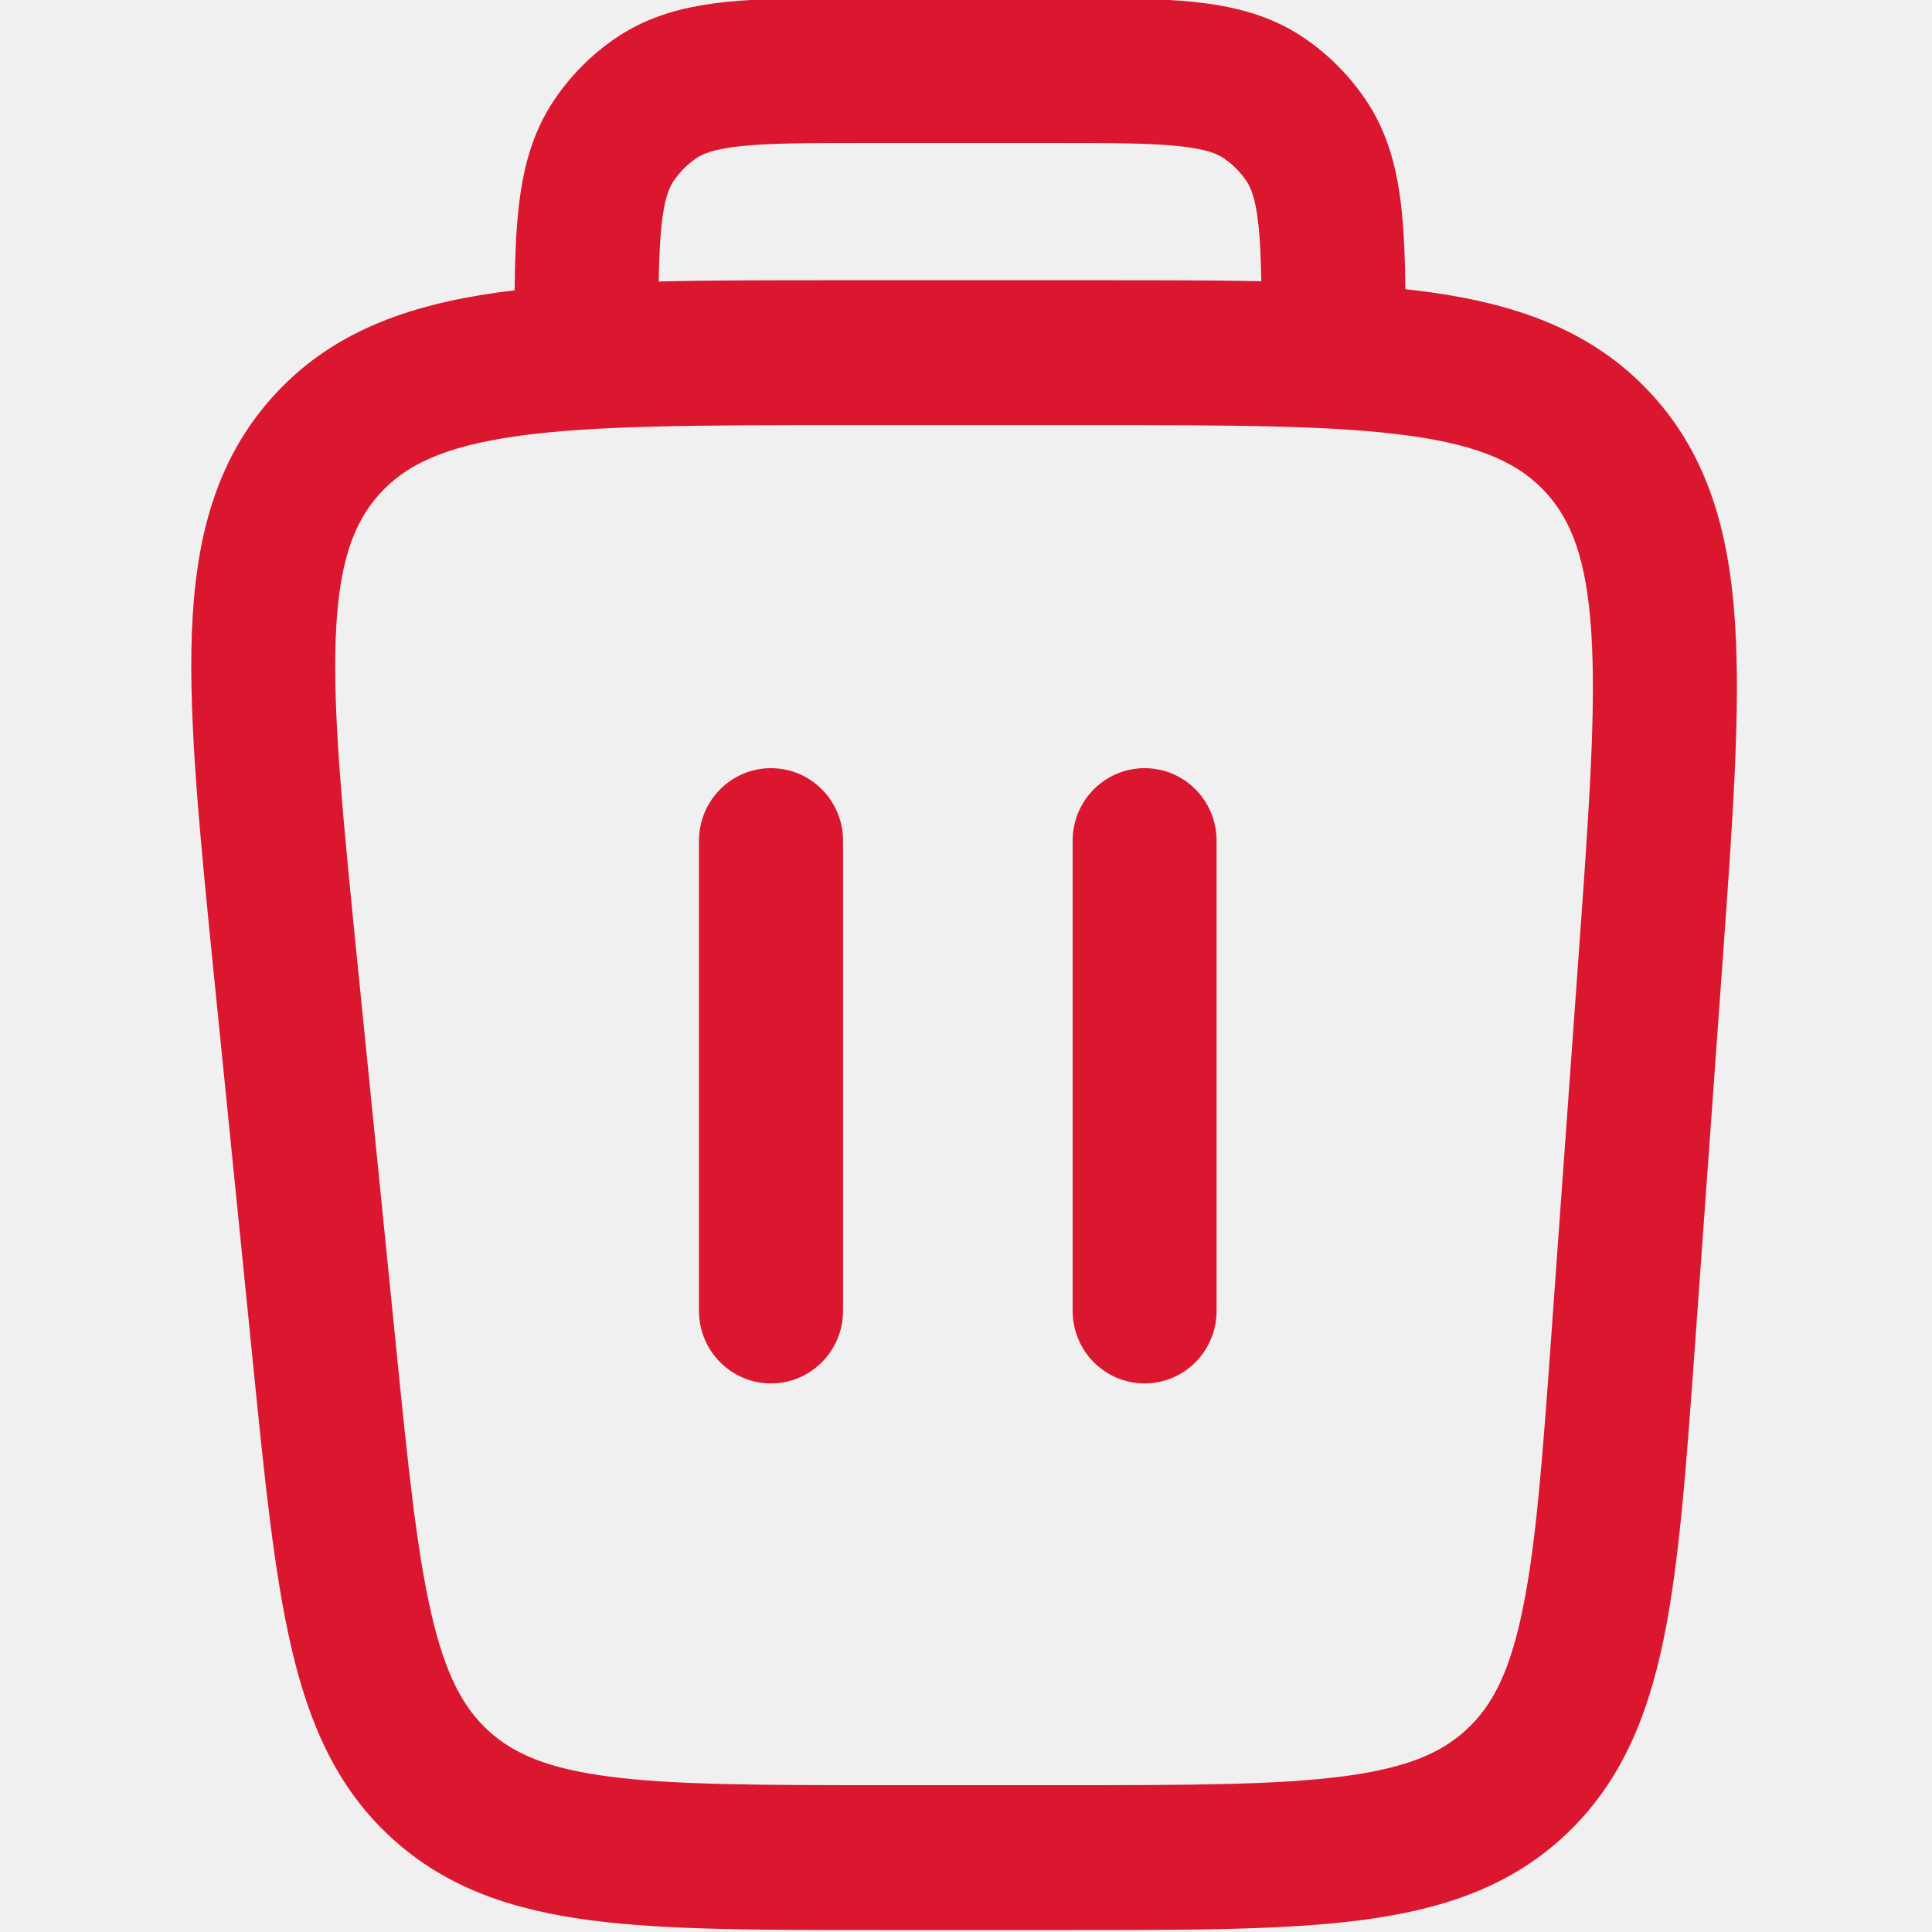
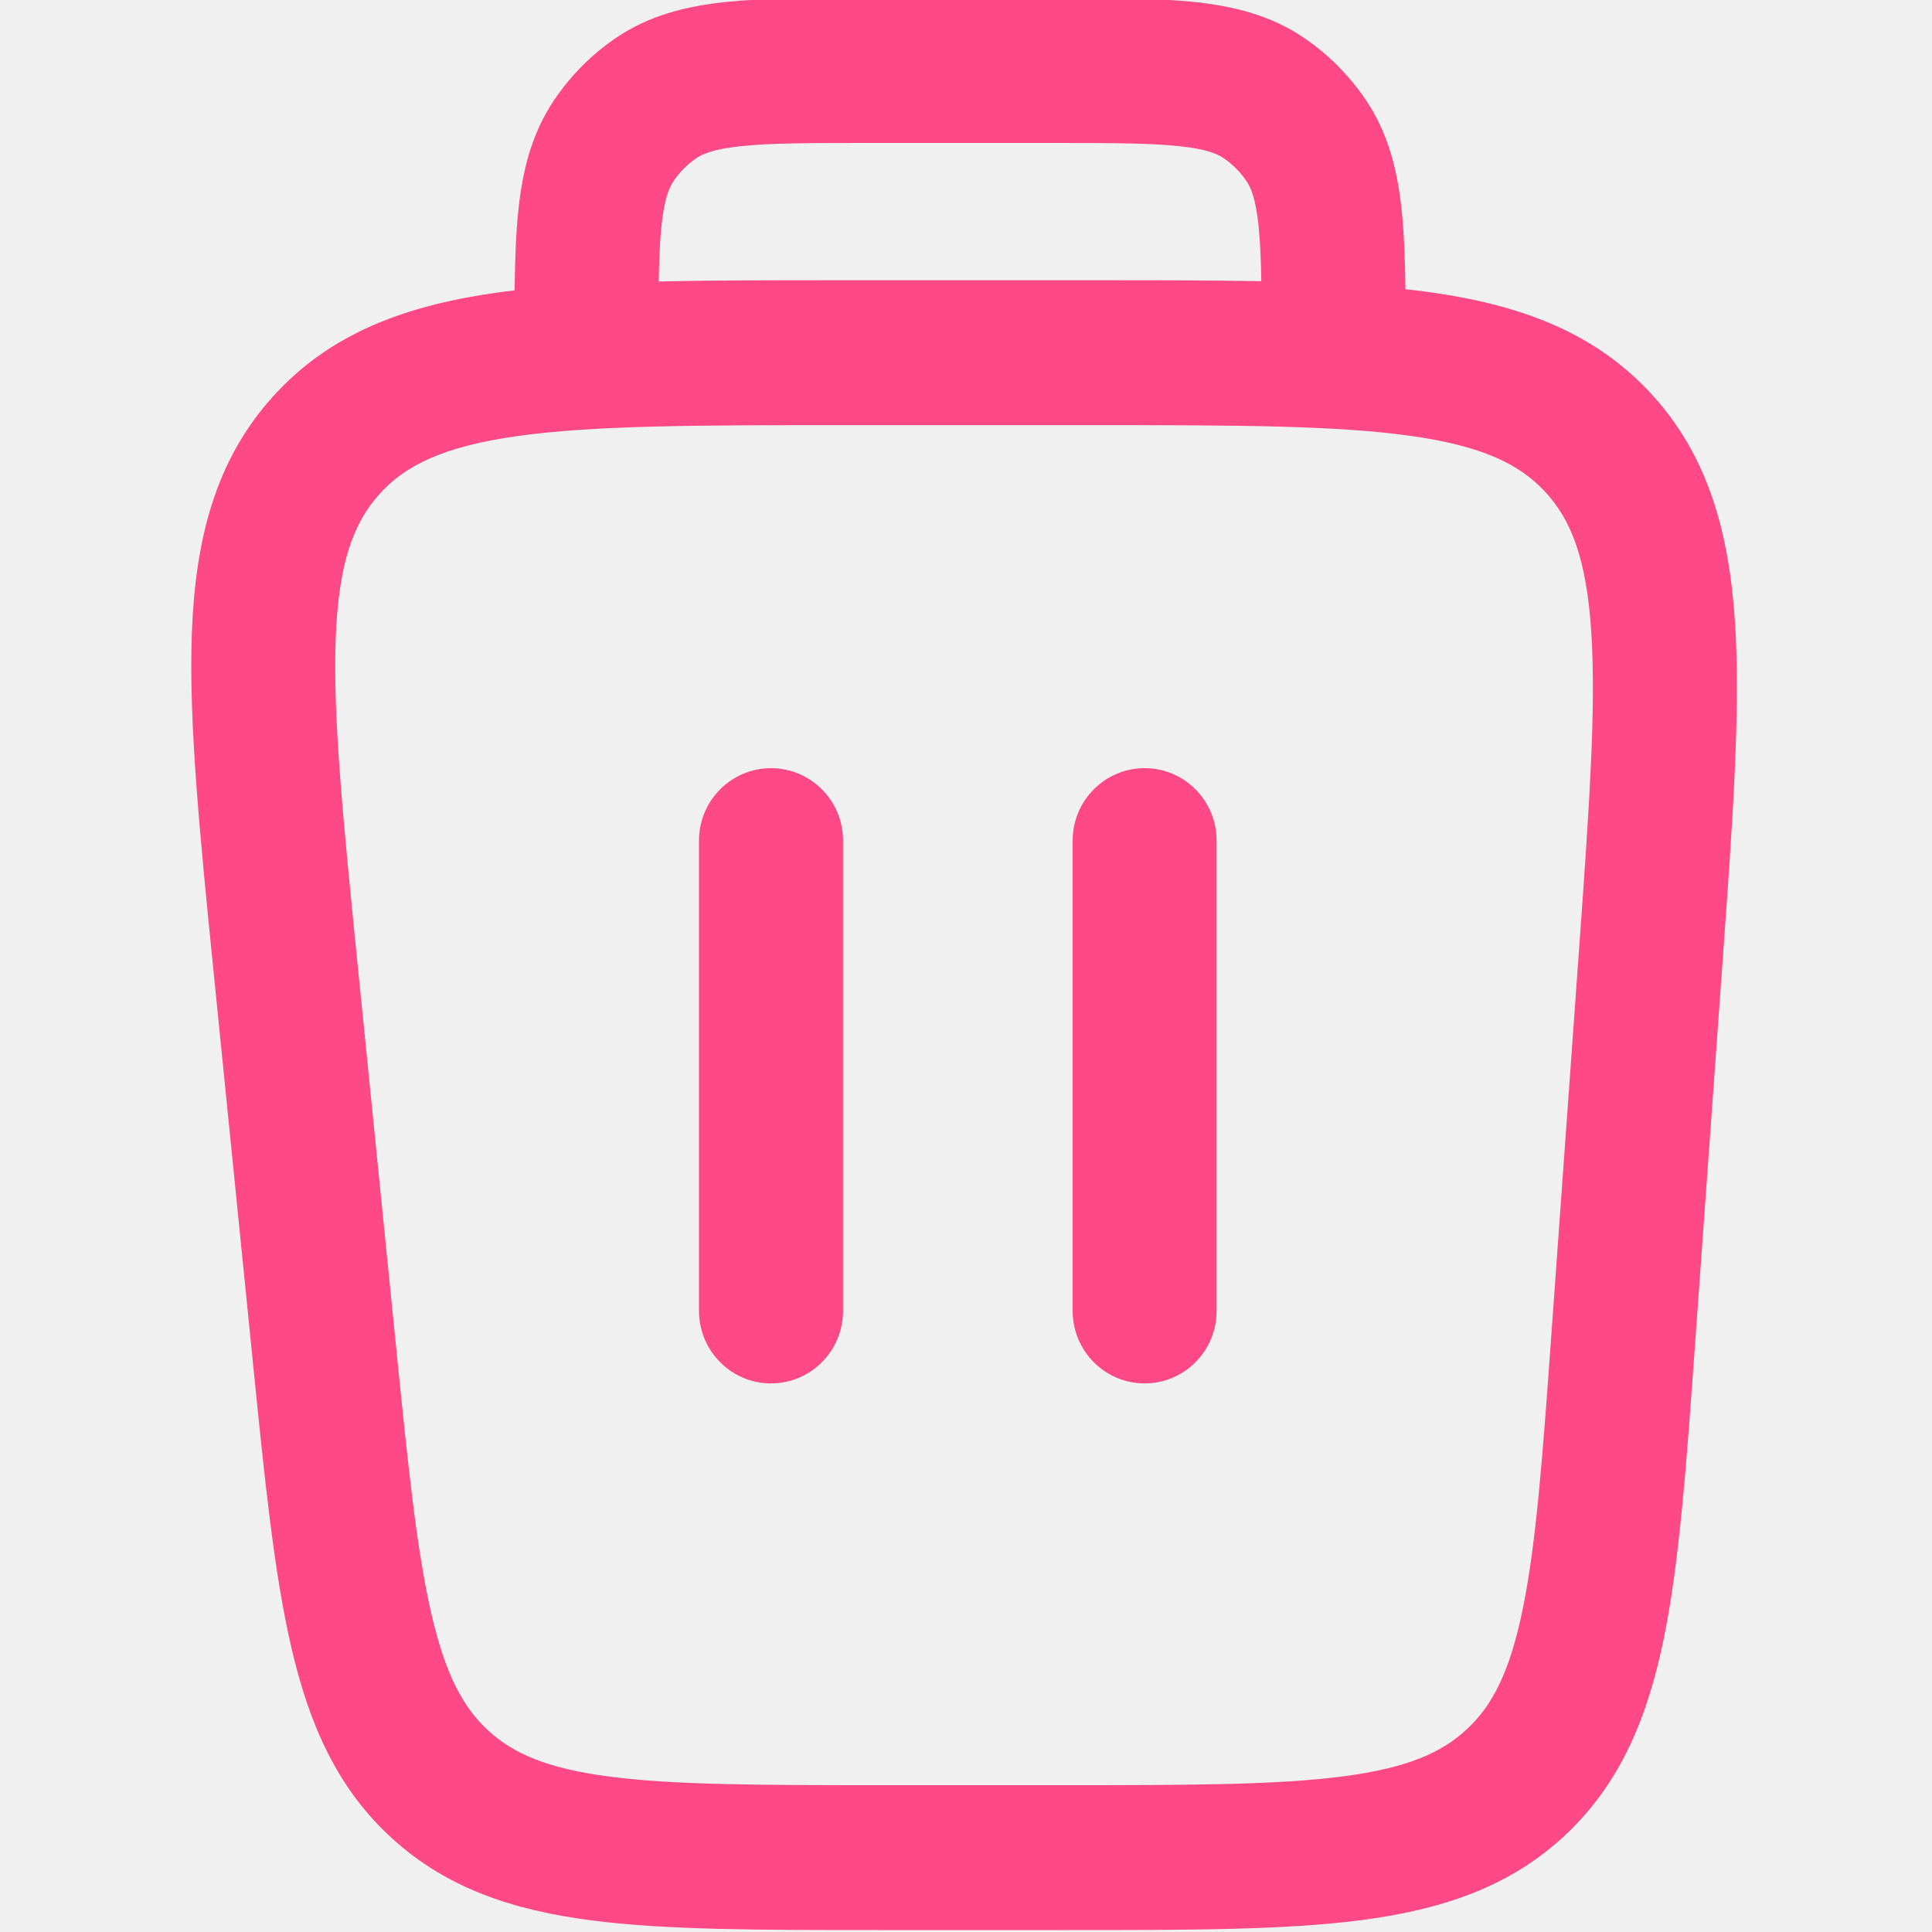
<svg xmlns="http://www.w3.org/2000/svg" width="20" height="20" viewBox="0 0 20 20" fill="none">
-   <path d="M7.981 7.952C7.57 7.952 7.236 8.288 7.236 8.702V13.57C7.236 13.985 7.57 14.321 7.981 14.321C8.393 14.321 8.727 13.985 8.727 13.57V8.702C8.727 8.288 8.393 7.952 7.981 7.952Z" fill="#DB162F" />
-   <path d="M11.849 7.952C11.438 7.952 11.104 8.288 11.104 8.702V13.57C11.104 13.985 11.438 14.321 11.849 14.321C12.261 14.321 12.594 13.985 12.594 13.57V8.702C12.594 8.288 12.261 7.952 11.849 7.952Z" fill="#DB162F" />
-   <path fill-rule="evenodd" clip-rule="evenodd" d="M14.511 2.187C14.535 2.423 14.545 2.693 14.549 2.994C14.633 3.003 14.716 3.013 14.797 3.024C15.719 3.153 16.494 3.428 17.089 4.072C17.684 4.716 17.9 5.514 17.961 6.449C18.019 7.351 17.937 8.493 17.835 9.912L17.547 13.916C17.458 15.157 17.386 16.161 17.226 16.949C17.059 17.77 16.778 18.458 16.203 18.997C15.628 19.536 14.926 19.767 14.101 19.876C13.309 19.98 12.309 19.98 11.073 19.98H9.075C7.872 19.98 6.898 19.98 6.124 19.88C5.317 19.775 4.63 19.551 4.06 19.032C3.489 18.513 3.199 17.847 3.015 17.05C2.837 16.284 2.739 15.308 2.618 14.103L2.215 10.1C2.069 8.647 1.952 7.478 1.986 6.554C2.022 5.597 2.222 4.777 2.82 4.111C3.418 3.444 4.208 3.161 5.151 3.028C5.208 3.02 5.267 3.013 5.327 3.006C5.331 2.7 5.34 2.427 5.365 2.187C5.407 1.777 5.5 1.383 5.743 1.026C5.91 0.781 6.12 0.569 6.364 0.401C6.718 0.156 7.11 0.063 7.517 0.02C7.903 -0.02 8.378 -0.02 8.934 -0.02H10.943C11.499 -0.02 11.973 -0.02 12.359 0.02C12.766 0.063 13.158 0.156 13.512 0.401C13.756 0.569 13.966 0.781 14.133 1.026C14.376 1.383 14.469 1.777 14.511 2.187ZM13.029 2.342C13.045 2.5 13.053 2.684 13.057 2.911C12.542 2.901 11.976 2.901 11.358 2.901H8.677C7.996 2.901 7.378 2.901 6.819 2.914C6.823 2.686 6.831 2.5 6.847 2.342C6.877 2.053 6.928 1.94 6.973 1.874C7.035 1.782 7.115 1.702 7.206 1.639C7.272 1.594 7.384 1.543 7.671 1.513C7.97 1.481 8.367 1.48 8.971 1.48H10.905C11.509 1.48 11.906 1.481 12.205 1.513C12.492 1.543 12.604 1.594 12.67 1.639C12.761 1.702 12.841 1.782 12.903 1.874C12.948 1.94 12.999 2.053 13.029 2.342ZM5.356 4.514C6.15 4.403 7.213 4.401 8.735 4.401H11.301C12.783 4.401 13.818 4.403 14.593 4.511C15.347 4.615 15.732 4.806 15.998 5.094C16.263 5.381 16.424 5.782 16.473 6.546C16.524 7.333 16.451 8.372 16.344 9.861L16.064 13.755C15.971 15.061 15.904 15.967 15.765 16.648C15.631 17.309 15.448 17.655 15.188 17.898C14.928 18.142 14.572 18.301 13.909 18.388C13.224 18.478 12.321 18.48 11.021 18.48H9.126C7.86 18.48 6.982 18.478 6.314 18.392C5.667 18.308 5.317 18.154 5.059 17.919C4.801 17.684 4.614 17.349 4.466 16.709C4.313 16.049 4.223 15.169 4.096 13.901L3.704 10.006C3.551 8.482 3.445 7.417 3.475 6.61C3.505 5.825 3.66 5.413 3.926 5.117C4.192 4.82 4.583 4.623 5.356 4.514Z" fill="#DB162F" />
+   <g clip-path="url(#clip0_23_11)">
+     <path d="M7.981 7.952C7.57 7.952 7.236 8.288 7.236 8.702V13.57C7.236 13.985 7.57 14.321 7.981 14.321C8.393 14.321 8.727 13.985 8.727 13.57V8.702C8.727 8.288 8.393 7.952 7.981 7.952Z" fill="#FF4886" />
+     <path d="M11.849 7.952C11.438 7.952 11.104 8.288 11.104 8.702V13.57C11.104 13.985 11.438 14.321 11.849 14.321C12.261 14.321 12.594 13.985 12.594 13.57V8.702C12.594 8.288 12.261 7.952 11.849 7.952Z" fill="#FF4886" />
+     <path fill-rule="evenodd" clip-rule="evenodd" d="M14.511 2.187C14.535 2.423 14.545 2.693 14.549 2.994C14.633 3.003 14.716 3.013 14.797 3.024C15.719 3.153 16.494 3.428 17.089 4.072C17.684 4.716 17.9 5.514 17.961 6.449C18.019 7.351 17.937 8.493 17.835 9.912L17.547 13.916C17.458 15.157 17.386 16.161 17.226 16.949C17.059 17.77 16.778 18.458 16.203 18.997C15.628 19.536 14.926 19.767 14.101 19.876C13.309 19.98 12.309 19.98 11.073 19.98H9.075C7.872 19.98 6.898 19.98 6.124 19.88C5.317 19.775 4.63 19.551 4.06 19.032C3.489 18.513 3.199 17.847 3.015 17.05C2.837 16.284 2.739 15.308 2.618 14.103L2.215 10.1C2.069 8.647 1.952 7.478 1.986 6.554C2.022 5.597 2.222 4.777 2.82 4.111C3.418 3.444 4.208 3.161 5.151 3.028C5.208 3.02 5.267 3.013 5.327 3.006C5.331 2.7 5.34 2.427 5.365 2.187C5.407 1.777 5.5 1.383 5.743 1.026C5.91 0.781 6.12 0.569 6.364 0.401C6.718 0.156 7.11 0.063 7.517 0.02C7.903 -0.02 8.378 -0.02 8.934 -0.02H10.943C11.499 -0.02 11.973 -0.02 12.359 0.02C12.766 0.063 13.158 0.156 13.512 0.401C13.756 0.569 13.966 0.781 14.133 1.026C14.376 1.383 14.469 1.777 14.511 2.187ZM13.029 2.342C13.045 2.5 13.053 2.684 13.057 2.911C12.542 2.901 11.976 2.901 11.358 2.901H8.677C7.996 2.901 7.378 2.901 6.819 2.914C6.823 2.686 6.831 2.5 6.847 2.342C6.877 2.053 6.928 1.94 6.973 1.874C7.035 1.782 7.115 1.702 7.206 1.639C7.272 1.594 7.384 1.543 7.671 1.513C7.97 1.481 8.367 1.48 8.971 1.48H10.905C11.509 1.48 11.906 1.481 12.205 1.513C12.492 1.543 12.604 1.594 12.67 1.639C12.761 1.702 12.841 1.782 12.903 1.874C12.948 1.94 12.999 2.053 13.029 2.342ZM5.356 4.514C6.15 4.403 7.213 4.401 8.735 4.401H11.301C12.783 4.401 13.818 4.403 14.593 4.511C15.347 4.615 15.732 4.806 15.998 5.094C16.263 5.381 16.424 5.782 16.473 6.546C16.524 7.333 16.451 8.372 16.344 9.861L16.064 13.755C15.971 15.061 15.904 15.967 15.765 16.648C15.631 17.309 15.448 17.655 15.188 17.898C14.928 18.142 14.572 18.301 13.909 18.388C13.224 18.478 12.321 18.48 11.021 18.48H9.126C7.86 18.48 6.982 18.478 6.314 18.392C5.667 18.308 5.317 18.154 5.059 17.919C4.801 17.684 4.614 17.349 4.466 16.709C4.313 16.049 4.223 15.169 4.096 13.901L3.704 10.006C3.551 8.482 3.445 7.417 3.475 6.61C3.505 5.825 3.66 5.413 3.926 5.117C4.192 4.82 4.583 4.623 5.356 4.514Z" fill="#FF4886" />
+   </g>
+   <defs>
+     <clipPath id="clip0_23_11">
+       <rect width="20" height="20" fill="white" />
+     </clipPath>
+   </defs>
</svg>
